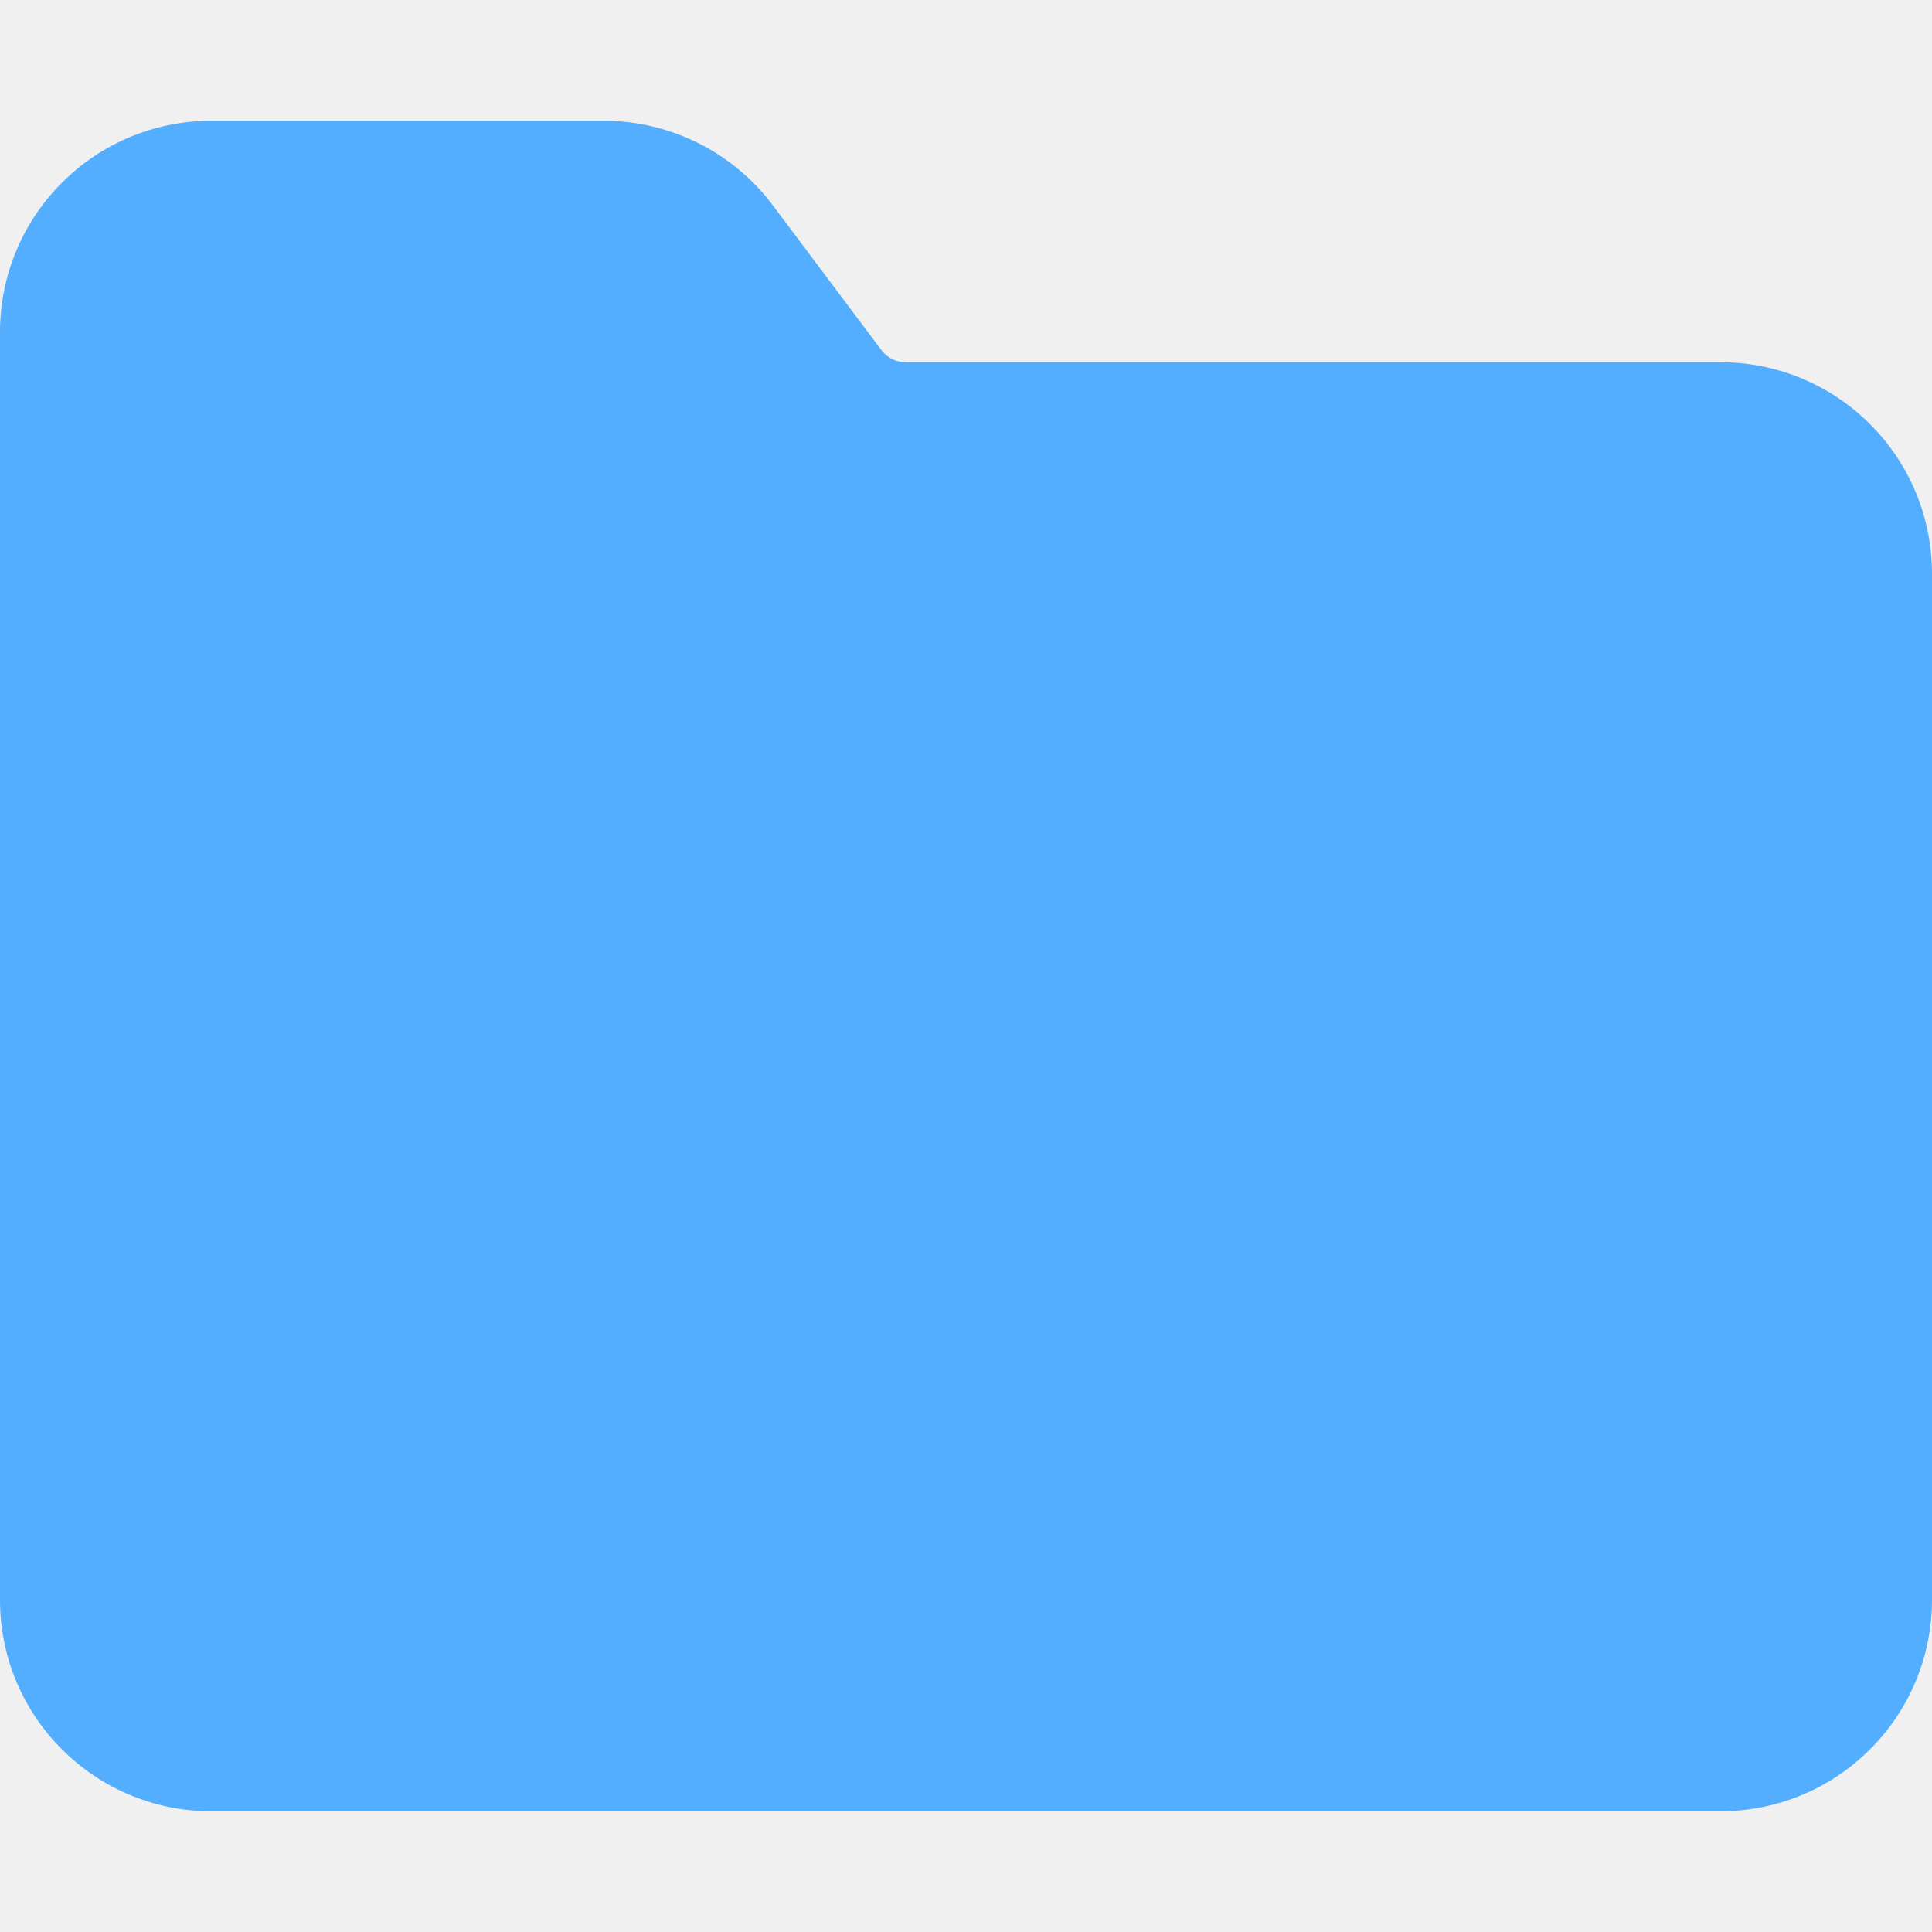
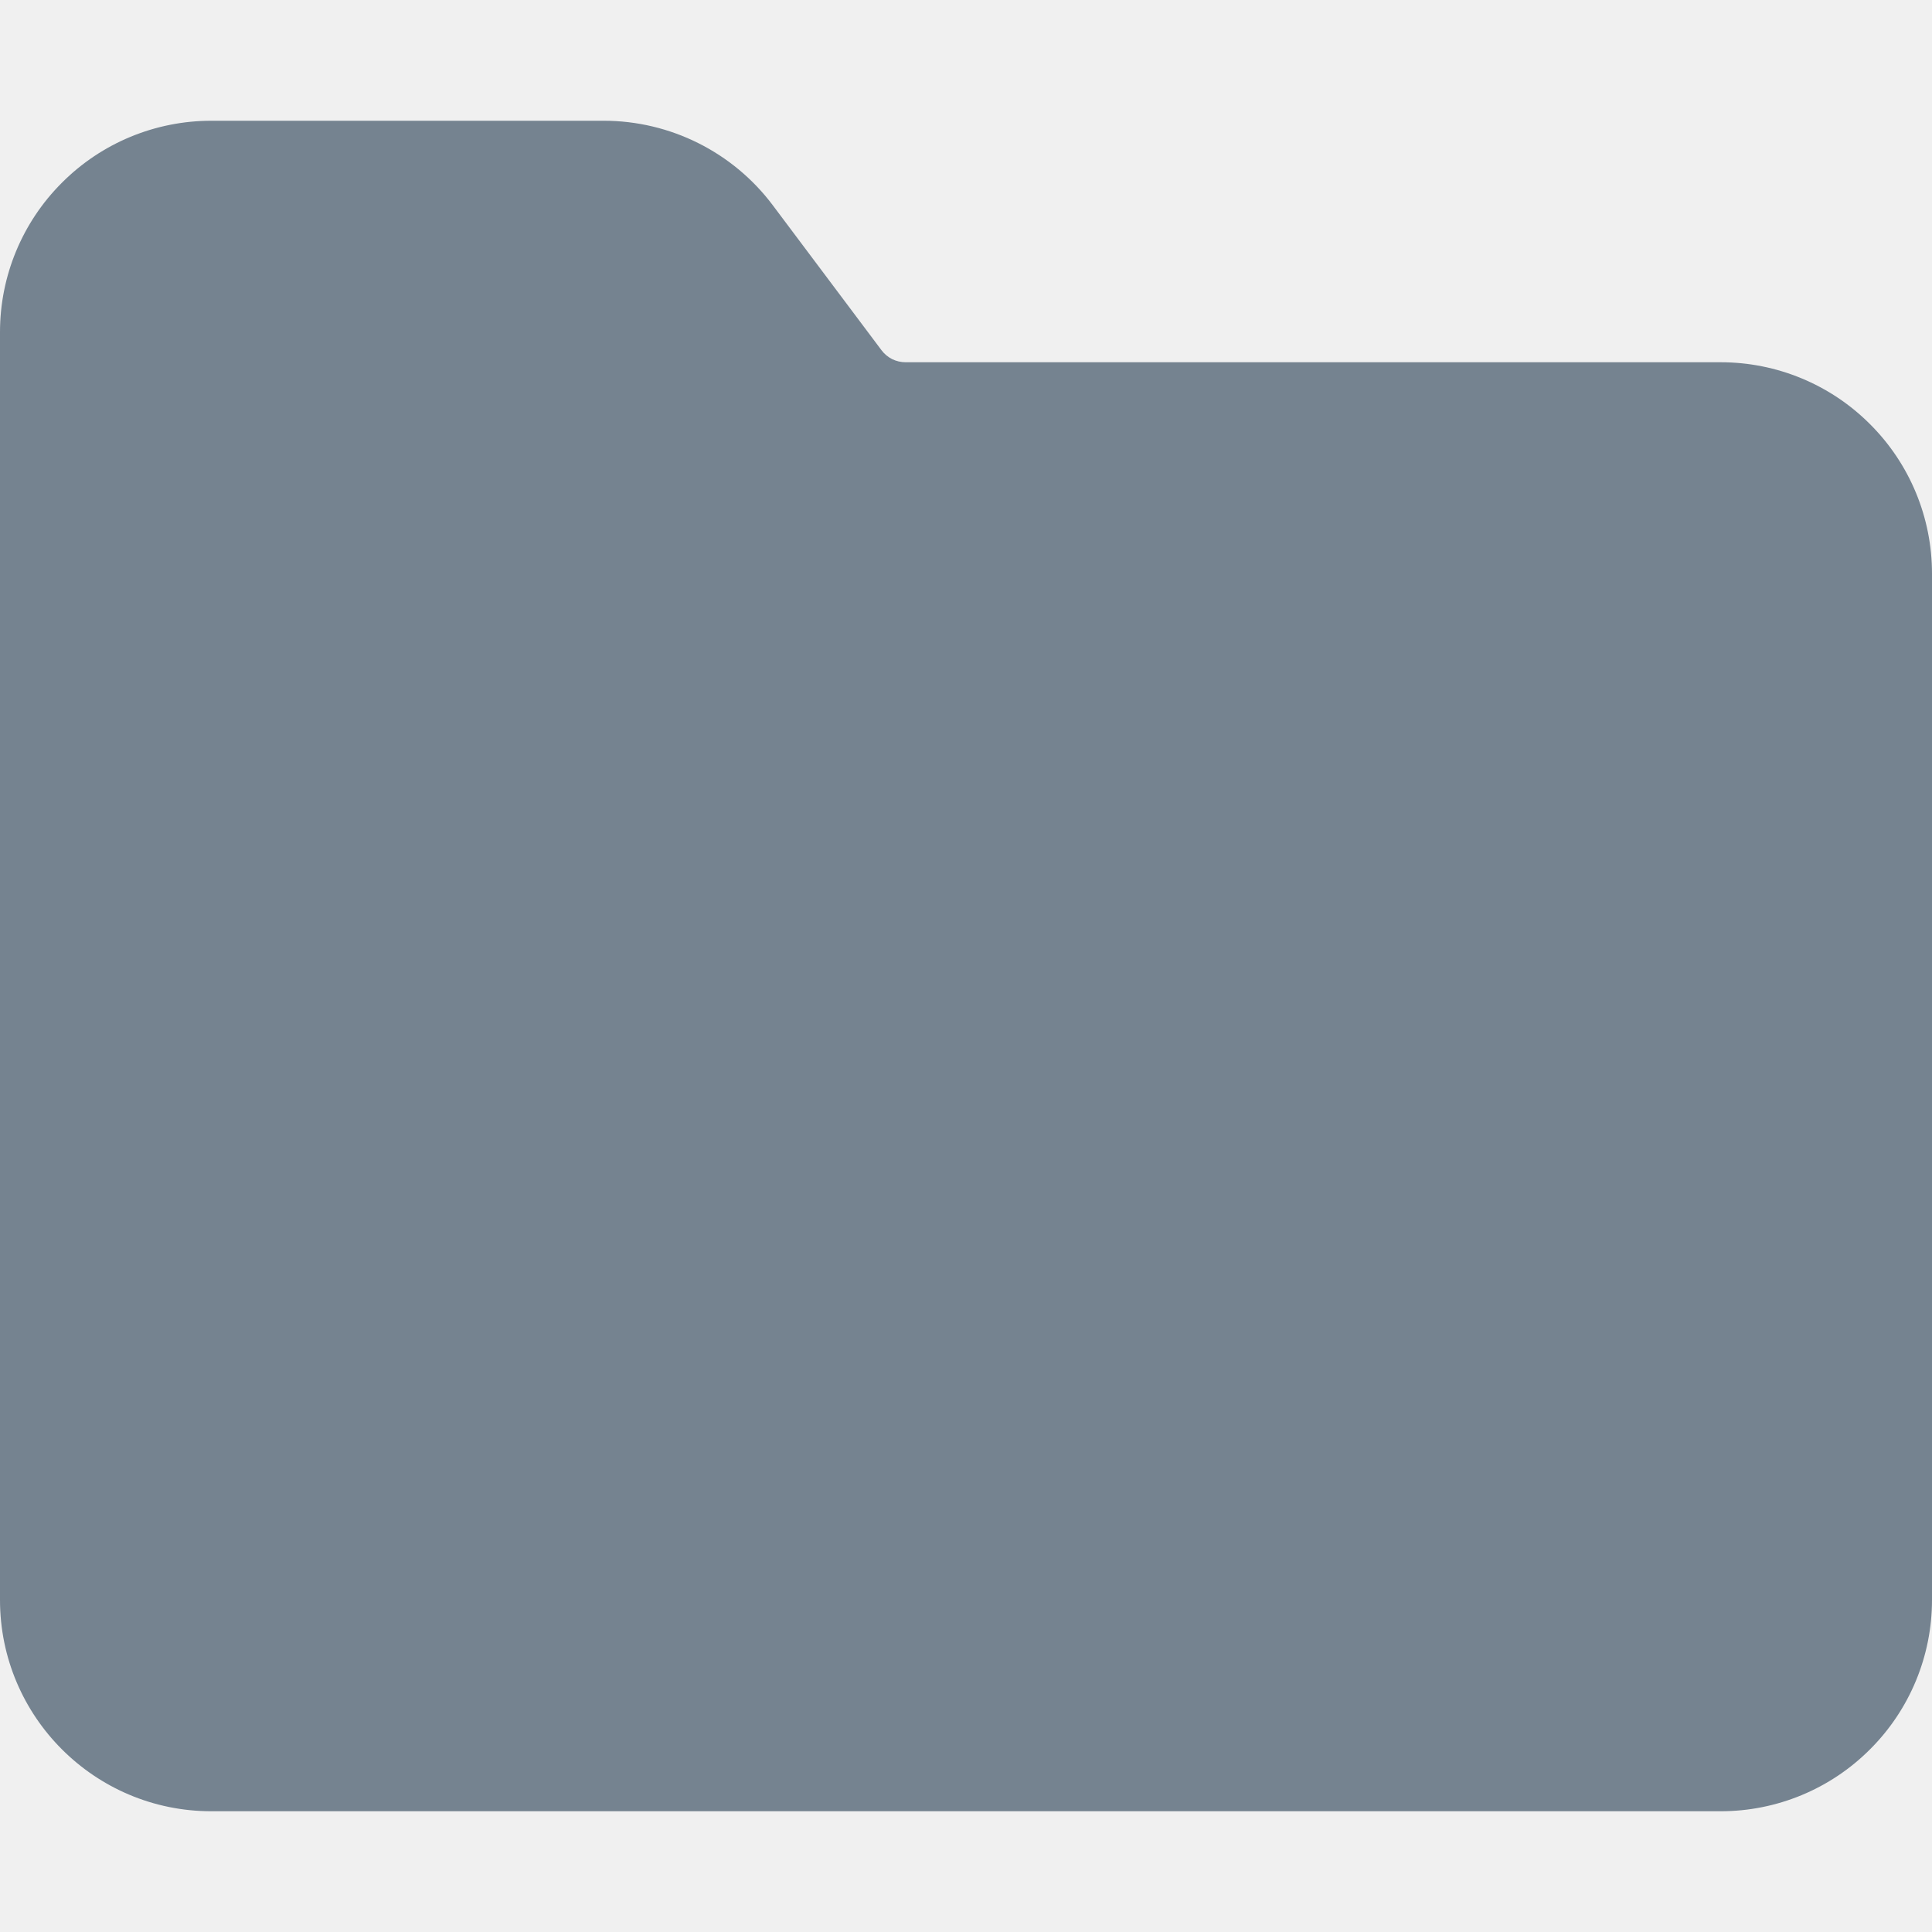
<svg xmlns="http://www.w3.org/2000/svg" width="16" height="16" viewBox="0 0 16 16" fill="none">
-   <g clip-path="url(#clip0_7_2)">
-     <path d="M1.75 1C1.286 1 0.841 1.184 0.513 1.513C0.184 1.841 0 2.286 0 2.75L0 13.25C0 14.216 0.784 15 1.75 15H14.25C14.714 15 15.159 14.816 15.487 14.487C15.816 14.159 16 13.714 16 13.25V4.75C16 4.286 15.816 3.841 15.487 3.513C15.159 3.184 14.714 3 14.25 3H7.5C7.461 3 7.423 2.991 7.388 2.974C7.353 2.956 7.323 2.931 7.3 2.9L6.4 1.7C6.07 1.26 5.55 1 5 1H1.75Z" fill="#53AEFF" />
+   <g clip-path="url(#clip0_1_21)">
+     <path d="M1.75 1C1.286 1 0.841 1.184 0.513 1.513C0.184 1.841 0 2.286 0 2.75L0 13.25C0 14.216 0.784 15 1.75 15H14.25C14.714 15 15.159 14.816 15.487 14.487C15.816 14.159 16 13.714 16 13.25V4.75C16 4.286 15.816 3.841 15.487 3.513C15.159 3.184 14.714 3 14.25 3H7.5C7.461 3 7.423 2.991 7.388 2.974C7.353 2.956 7.323 2.931 7.3 2.9L6.4 1.7C6.07 1.26 5.55 1 5 1H1.75Z" fill="#758390" />
  </g>
  <defs>
-     <clipPath id="clip0_7_2">
+     <clipPath id="clip0_1_21">
      <rect width="16" height="16" fill="white" />
    </clipPath>
  </defs>
</svg>
